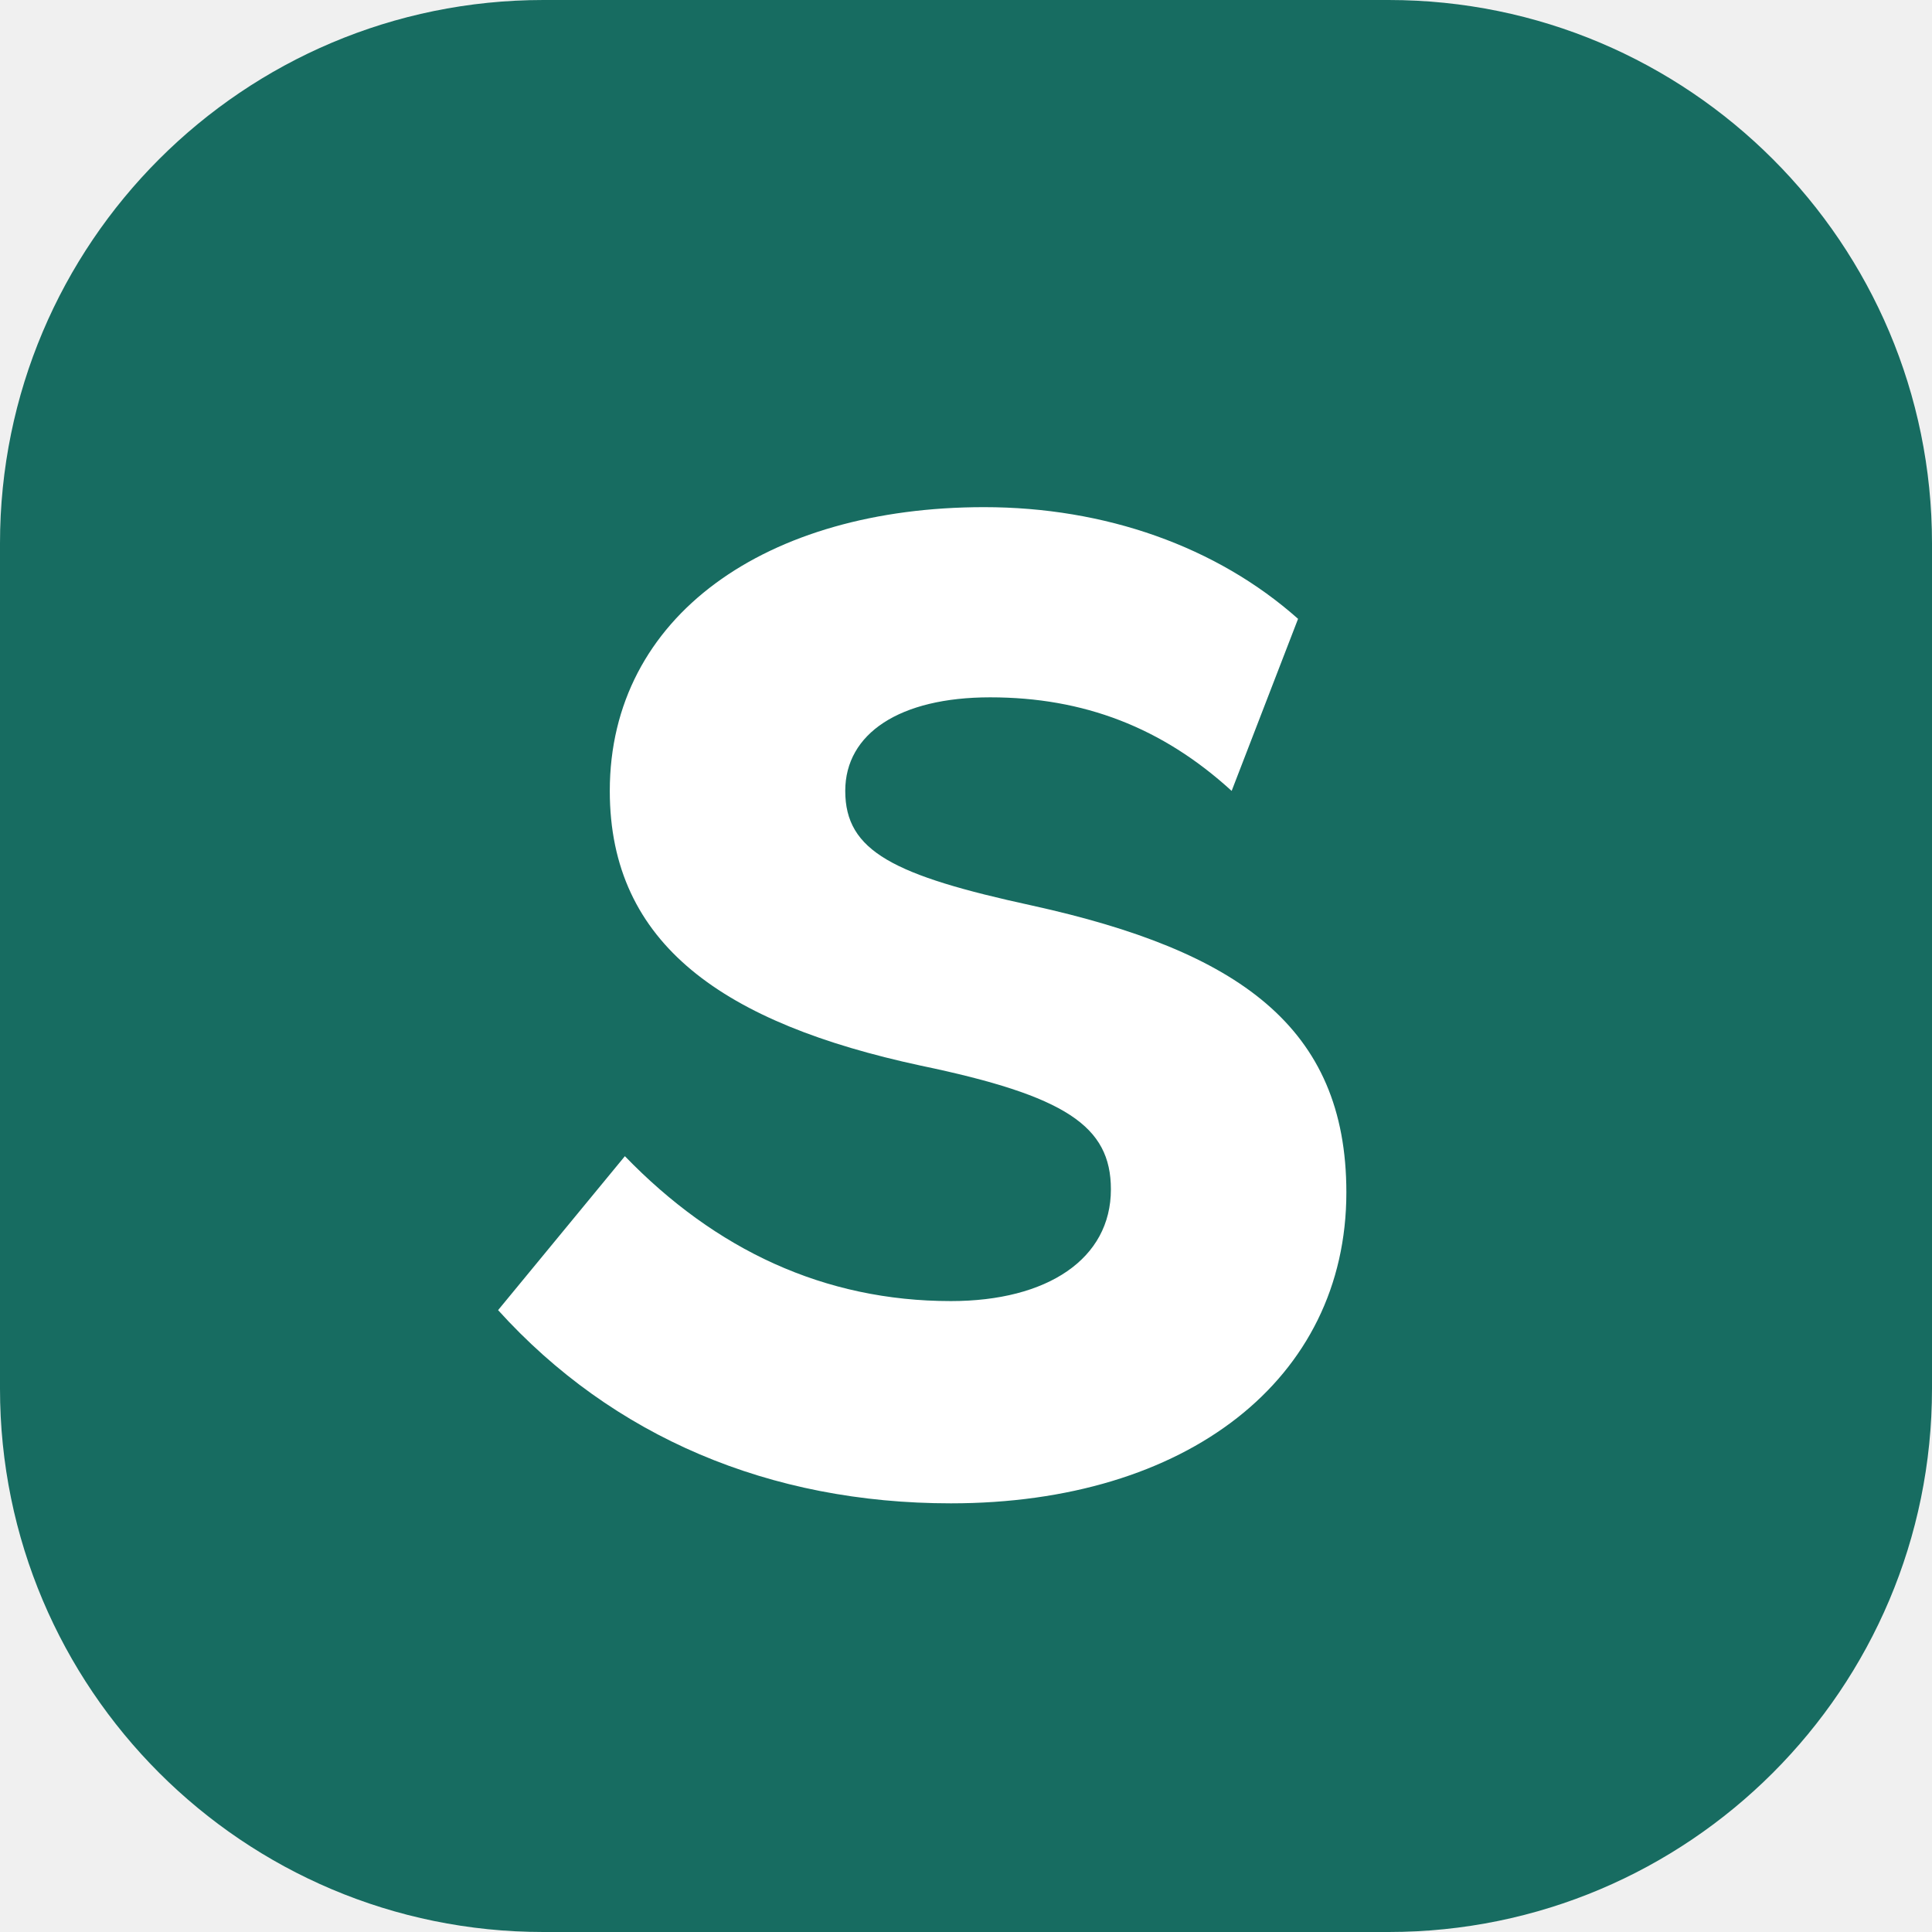
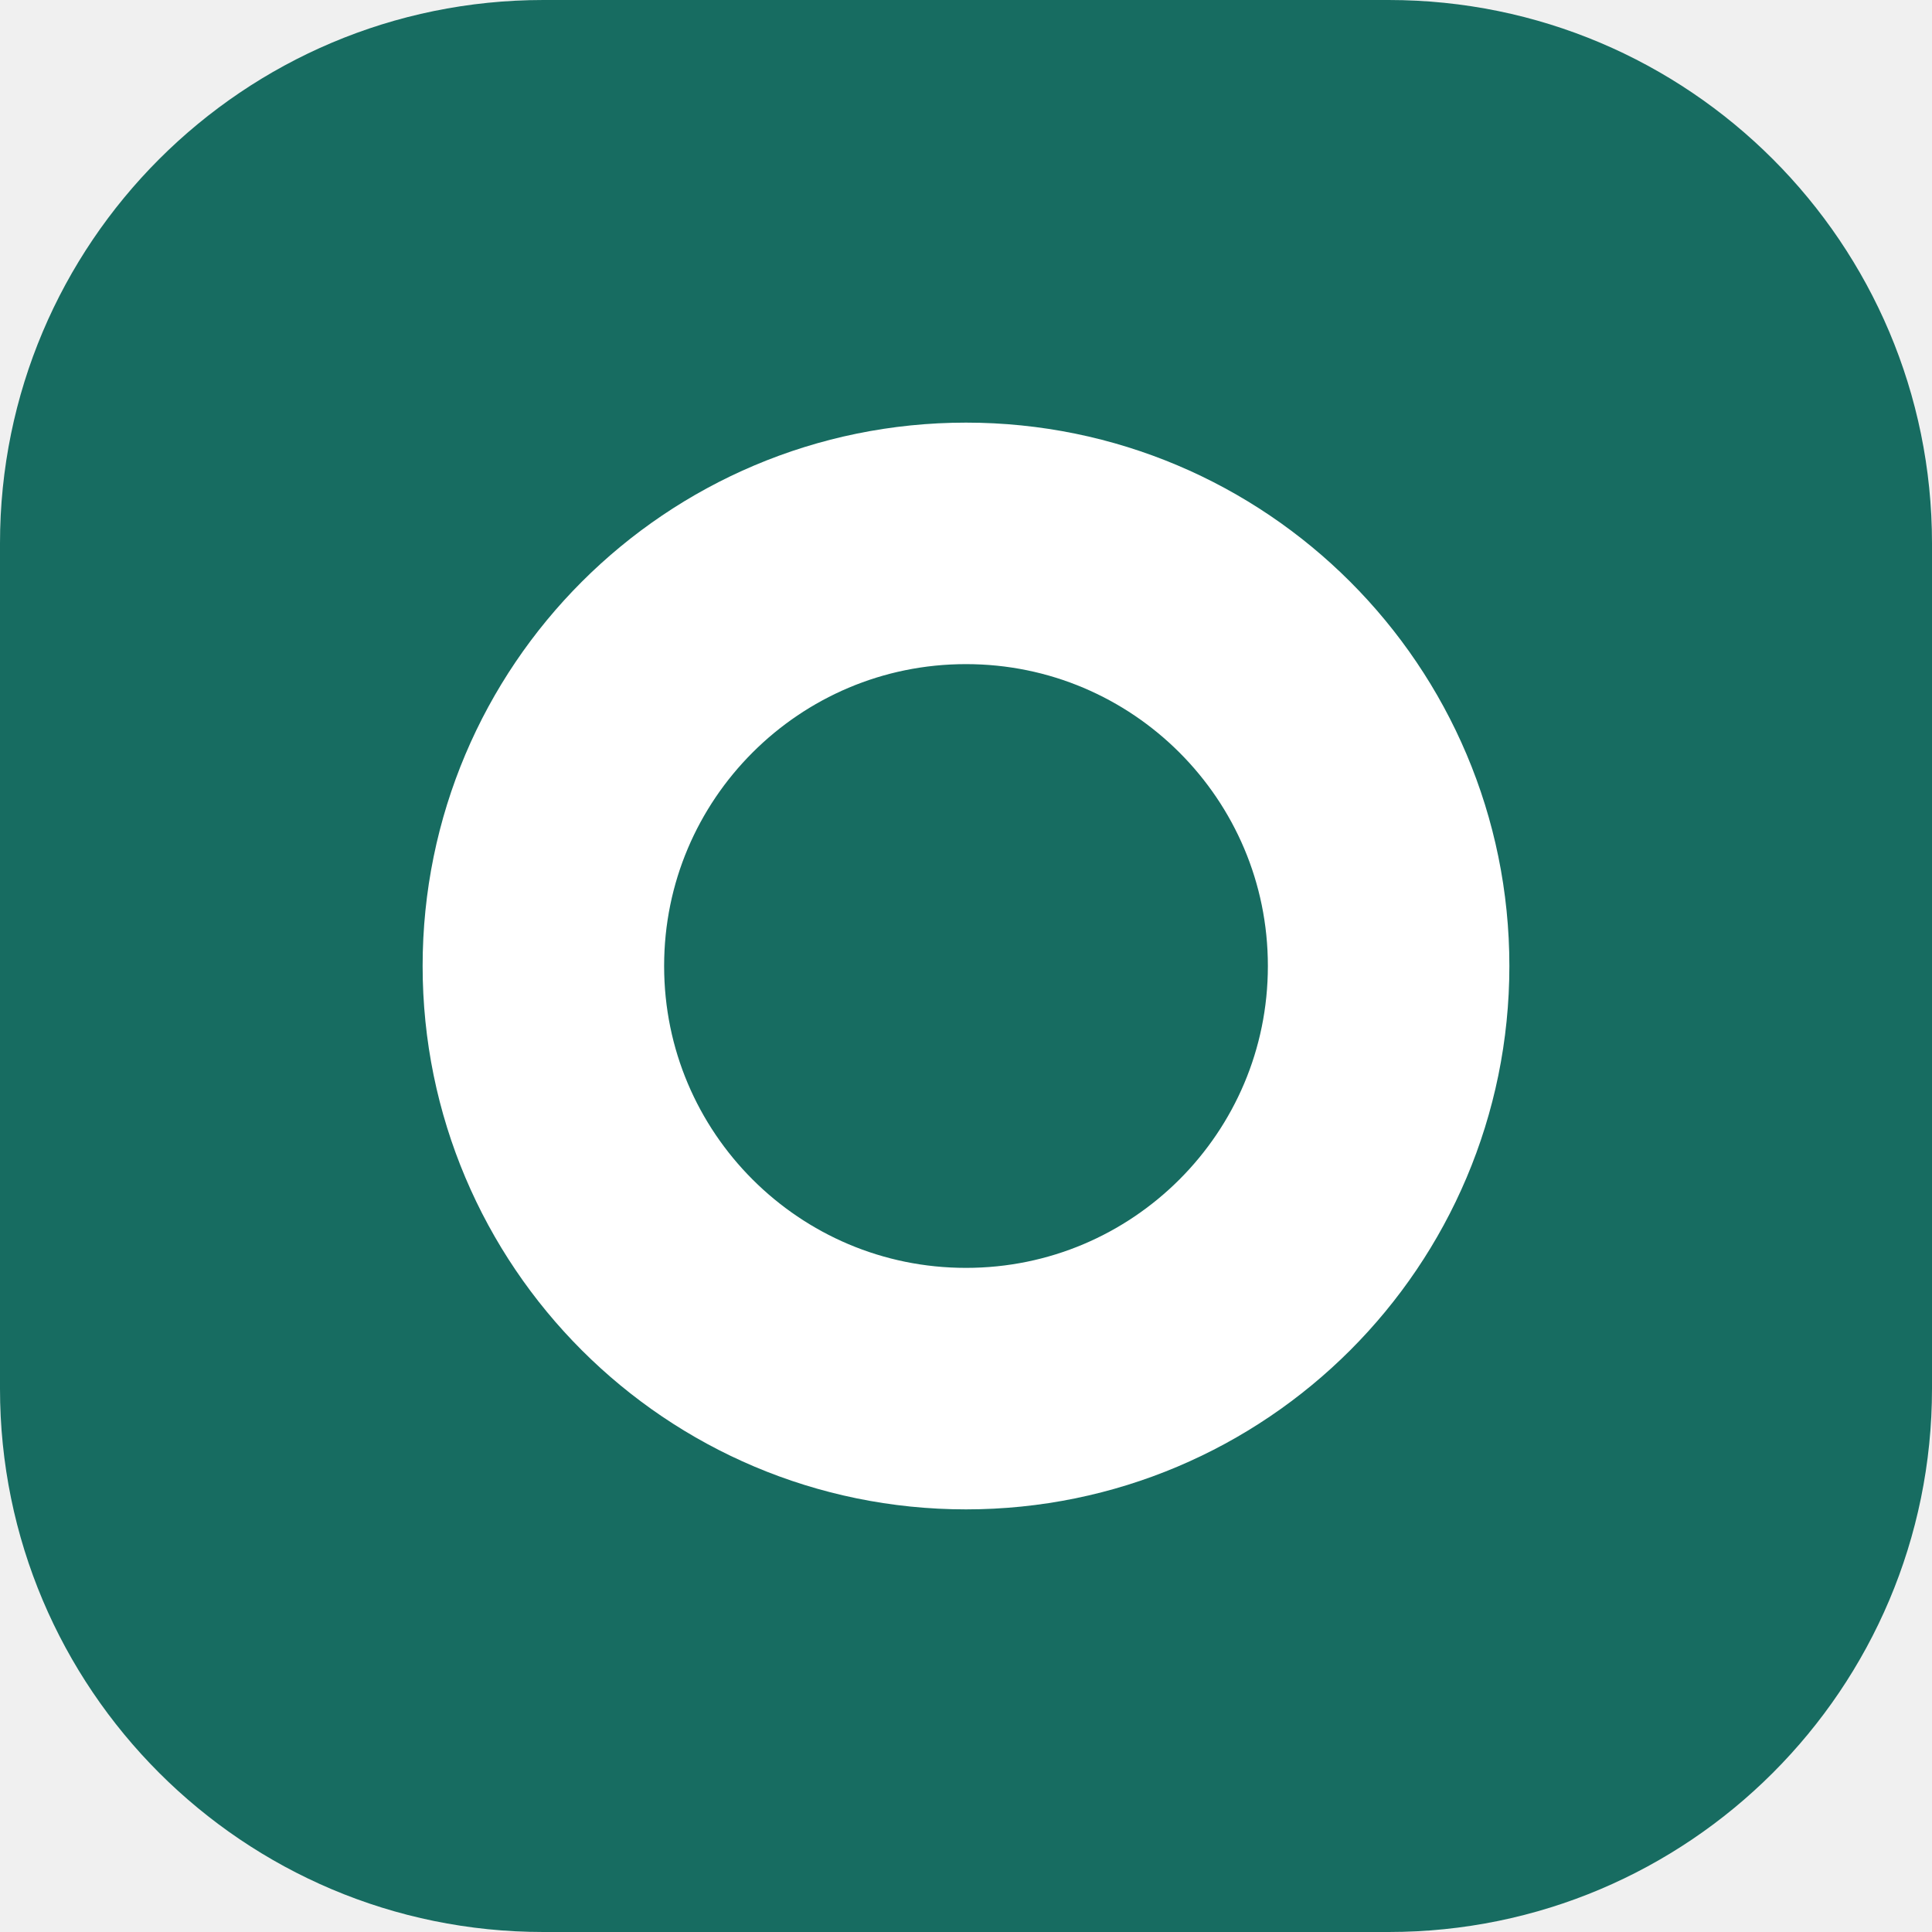
<svg xmlns="http://www.w3.org/2000/svg" viewBox="0 0 64 64">
  <rect width="64" height="64" rx="18" fill="#176c61" />
-   <path d="M43 20.5c-2.7-2.4-6.4-3.7-10.4-3.7-7.2 0-12.4 3.6-12.4 9.4 0 5.1 3.8 7.7 10.3 9.1 4.8 1 6.3 2 6.3 4.1 0 2.3-2.1 3.7-5.3 3.7-4.2 0-7.8-1.7-10.8-4.8l-4.2 5.1c3.8 4.2 9 6.4 15 6.4 7.8 0 13.1-4.1 13.1-10.3 0-5.5-3.6-8-10.4-9.5-4.6-1-6.2-1.8-6.2-3.8 0-1.9 1.8-3.1 4.8-3.1 3.1 0 5.7 1 8 3.1z" fill="white" />
+   <circle cx="32" cy="32" r="14" fill="none" stroke="white" stroke-width="8" />
</svg>
